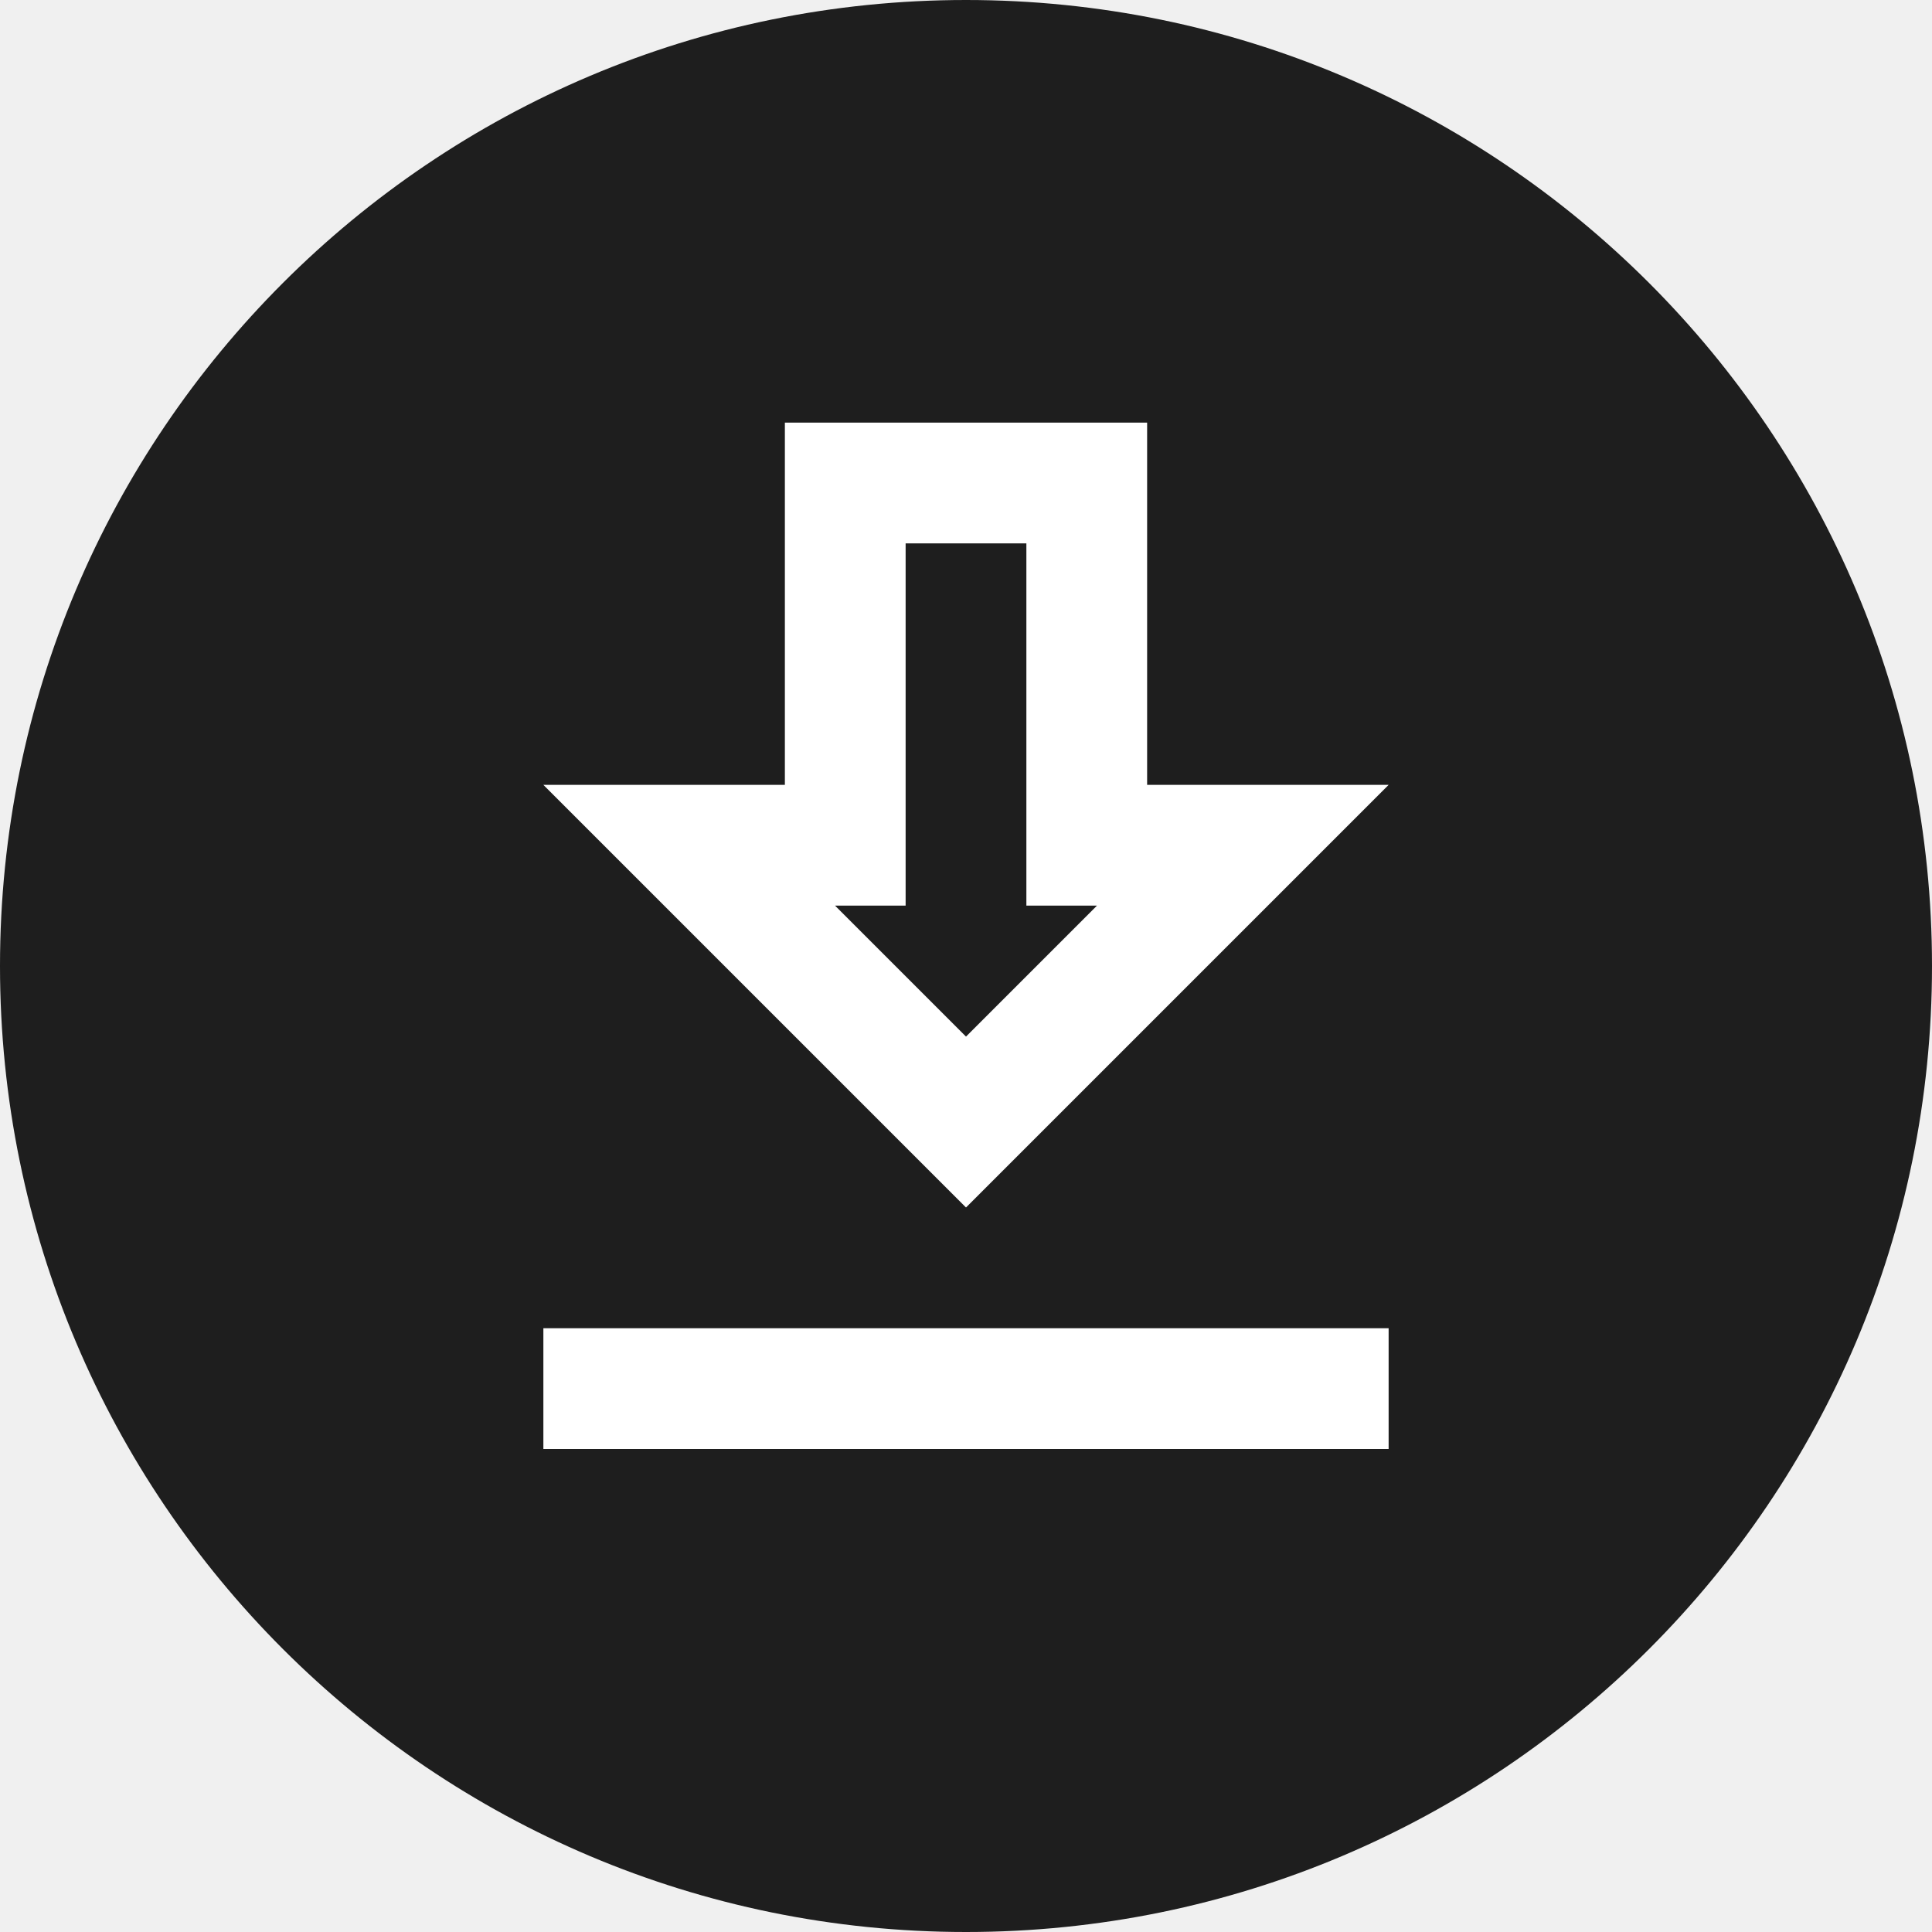
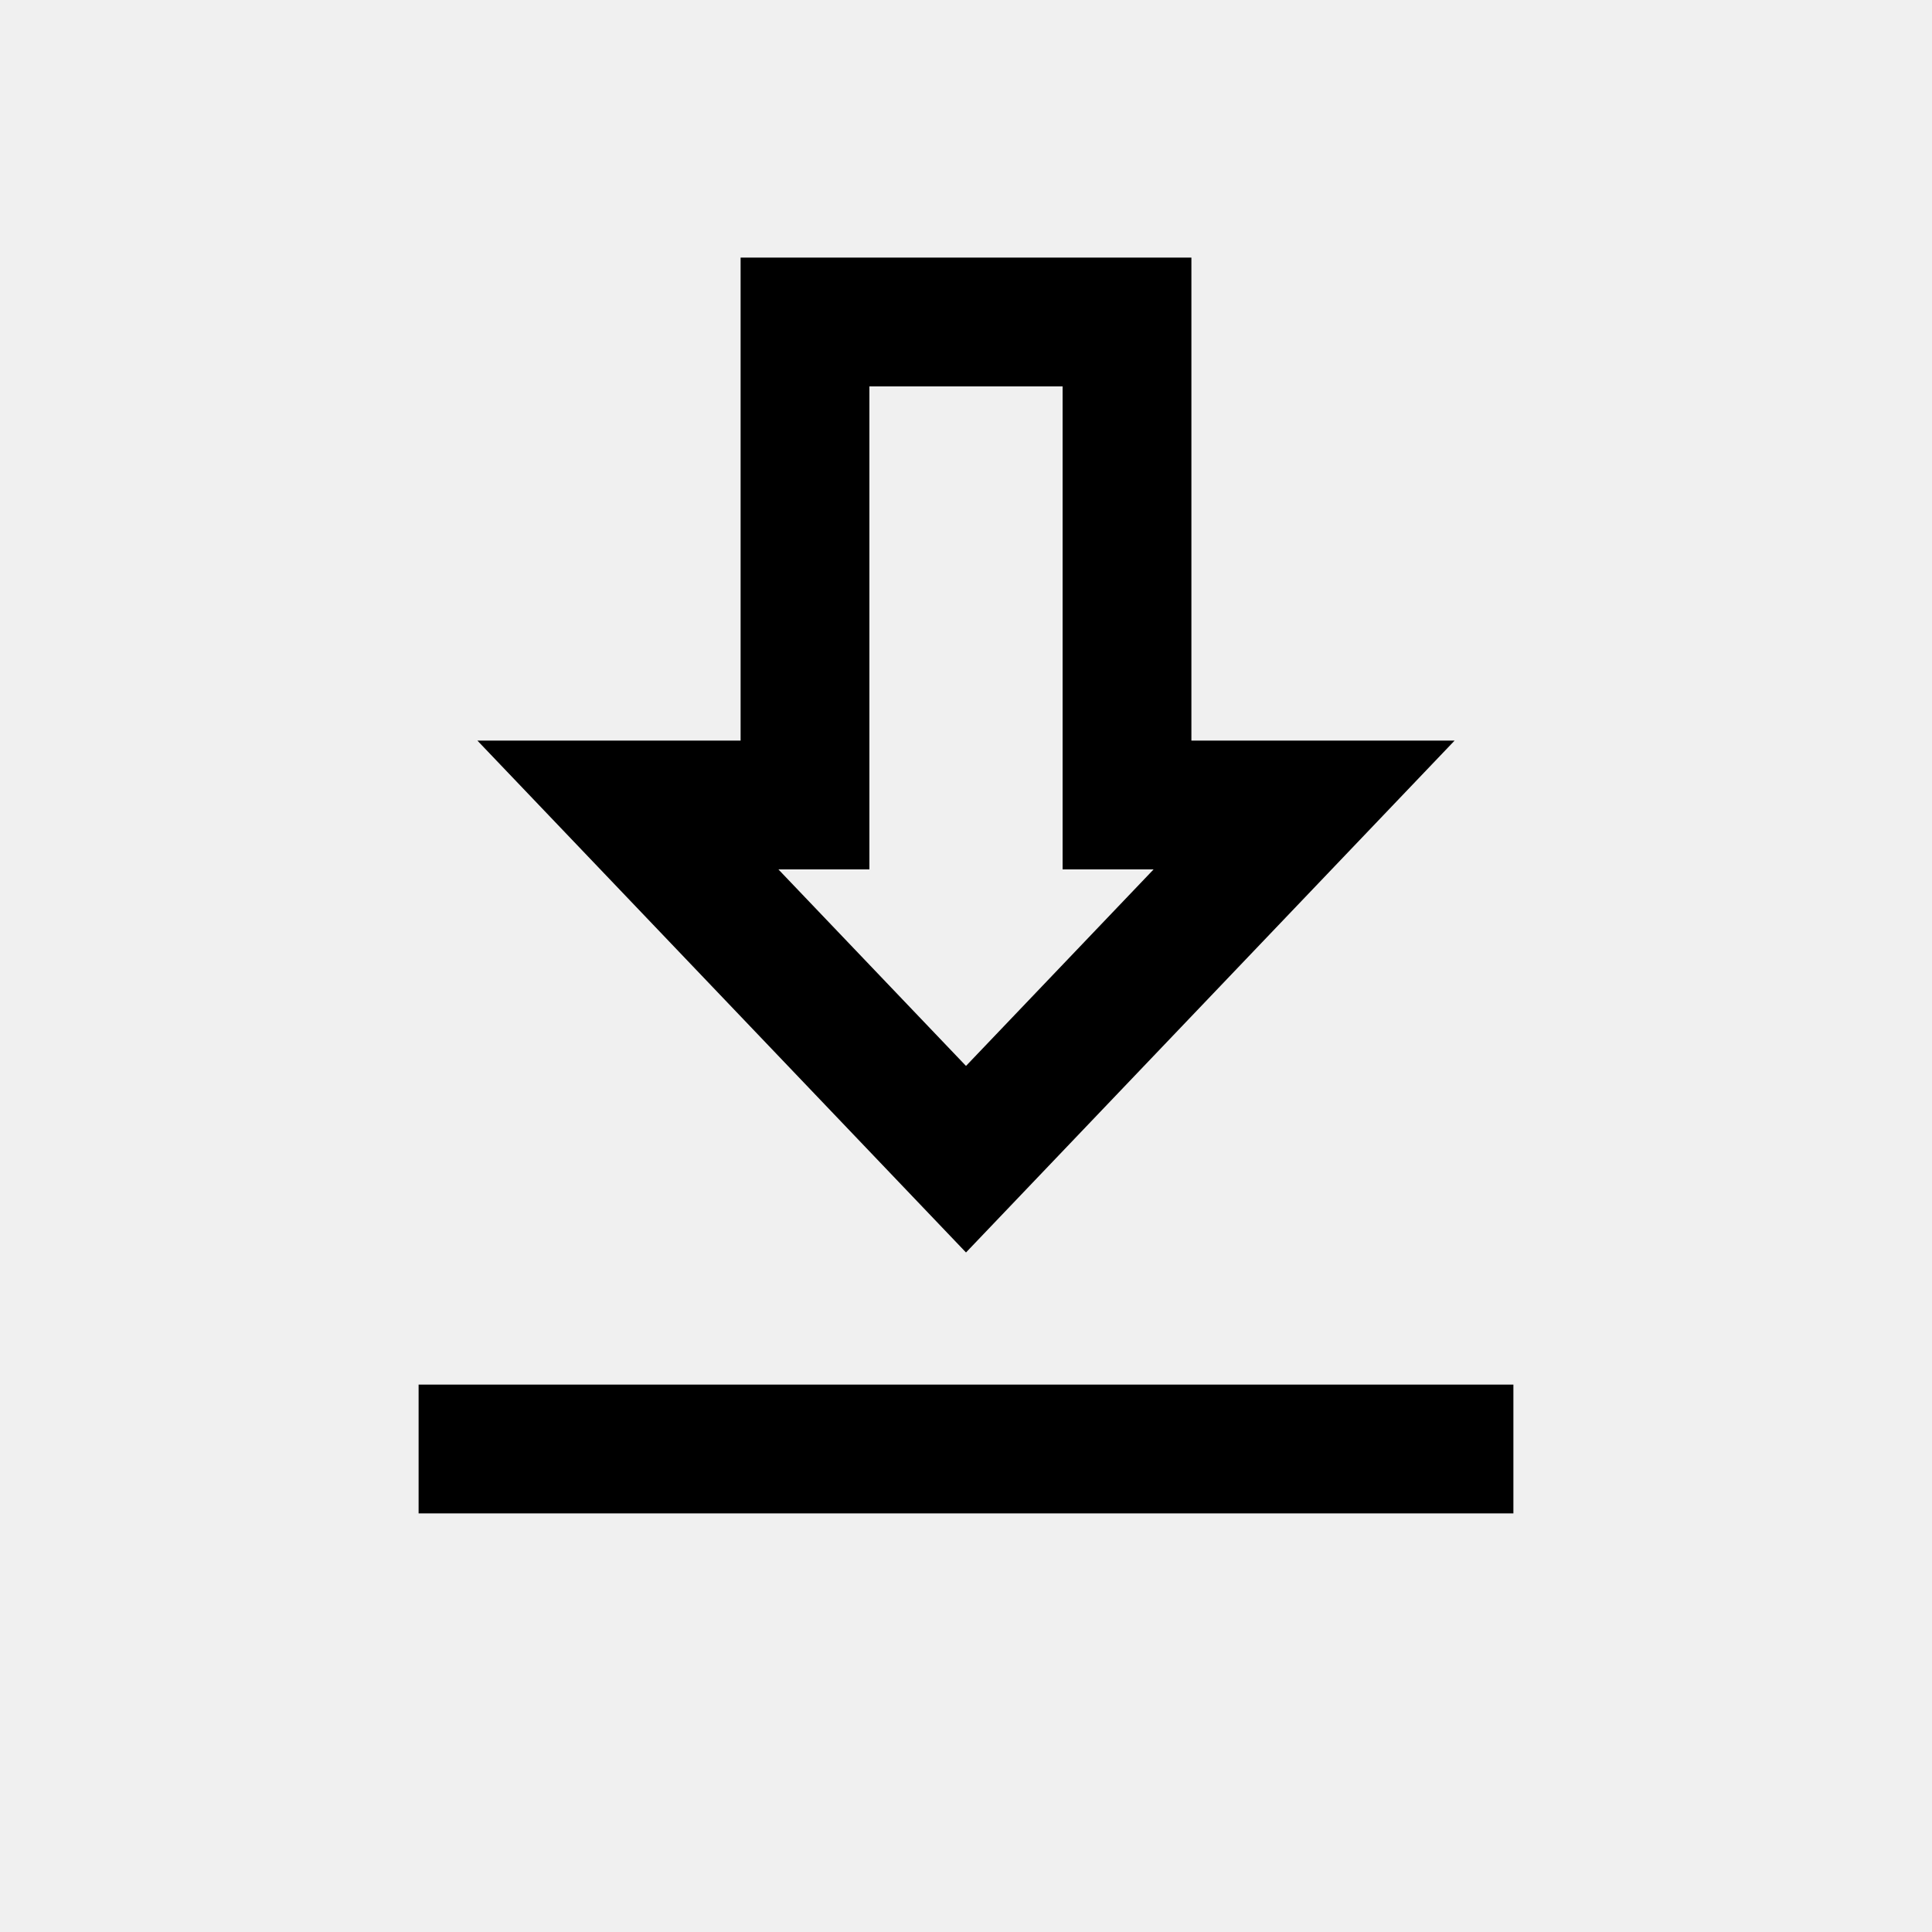
- <svg xmlns="http://www.w3.org/2000/svg" width="24" height="24" viewBox="0 0 24 24" fill="none">
-   <rect width="24" height="24" rx="12" fill="#1E1E1E" />
-   <path d="M12.75 6.75V11.25H13.627L12 12.877L10.373 11.25H11.25V6.75H12.75ZM14.25 5.25H9.75V9.75H6.75L12 15L17.25 9.75H14.25V5.25ZM17.25 16.5H6.75V18H17.25V16.5Z" fill="white" />
+ <svg xmlns="http://www.w3.org/2000/svg" width="24" height="24" viewBox="0 0 24 24" fill="none" aria-hidden="true" focusable="false">
+   <g stroke="currentColor" stroke-width="1.6" fill="none" stroke-linejoin="miter" stroke-linecap="square" shape-rendering="geometricPrecision">
+     <path d="M10 4H14V10H16.2L12 14.4L7.8 10H10V4Z" />
+     <line x1="6" y1="18" x2="18" y2="18" />
+   </g>
</svg>
